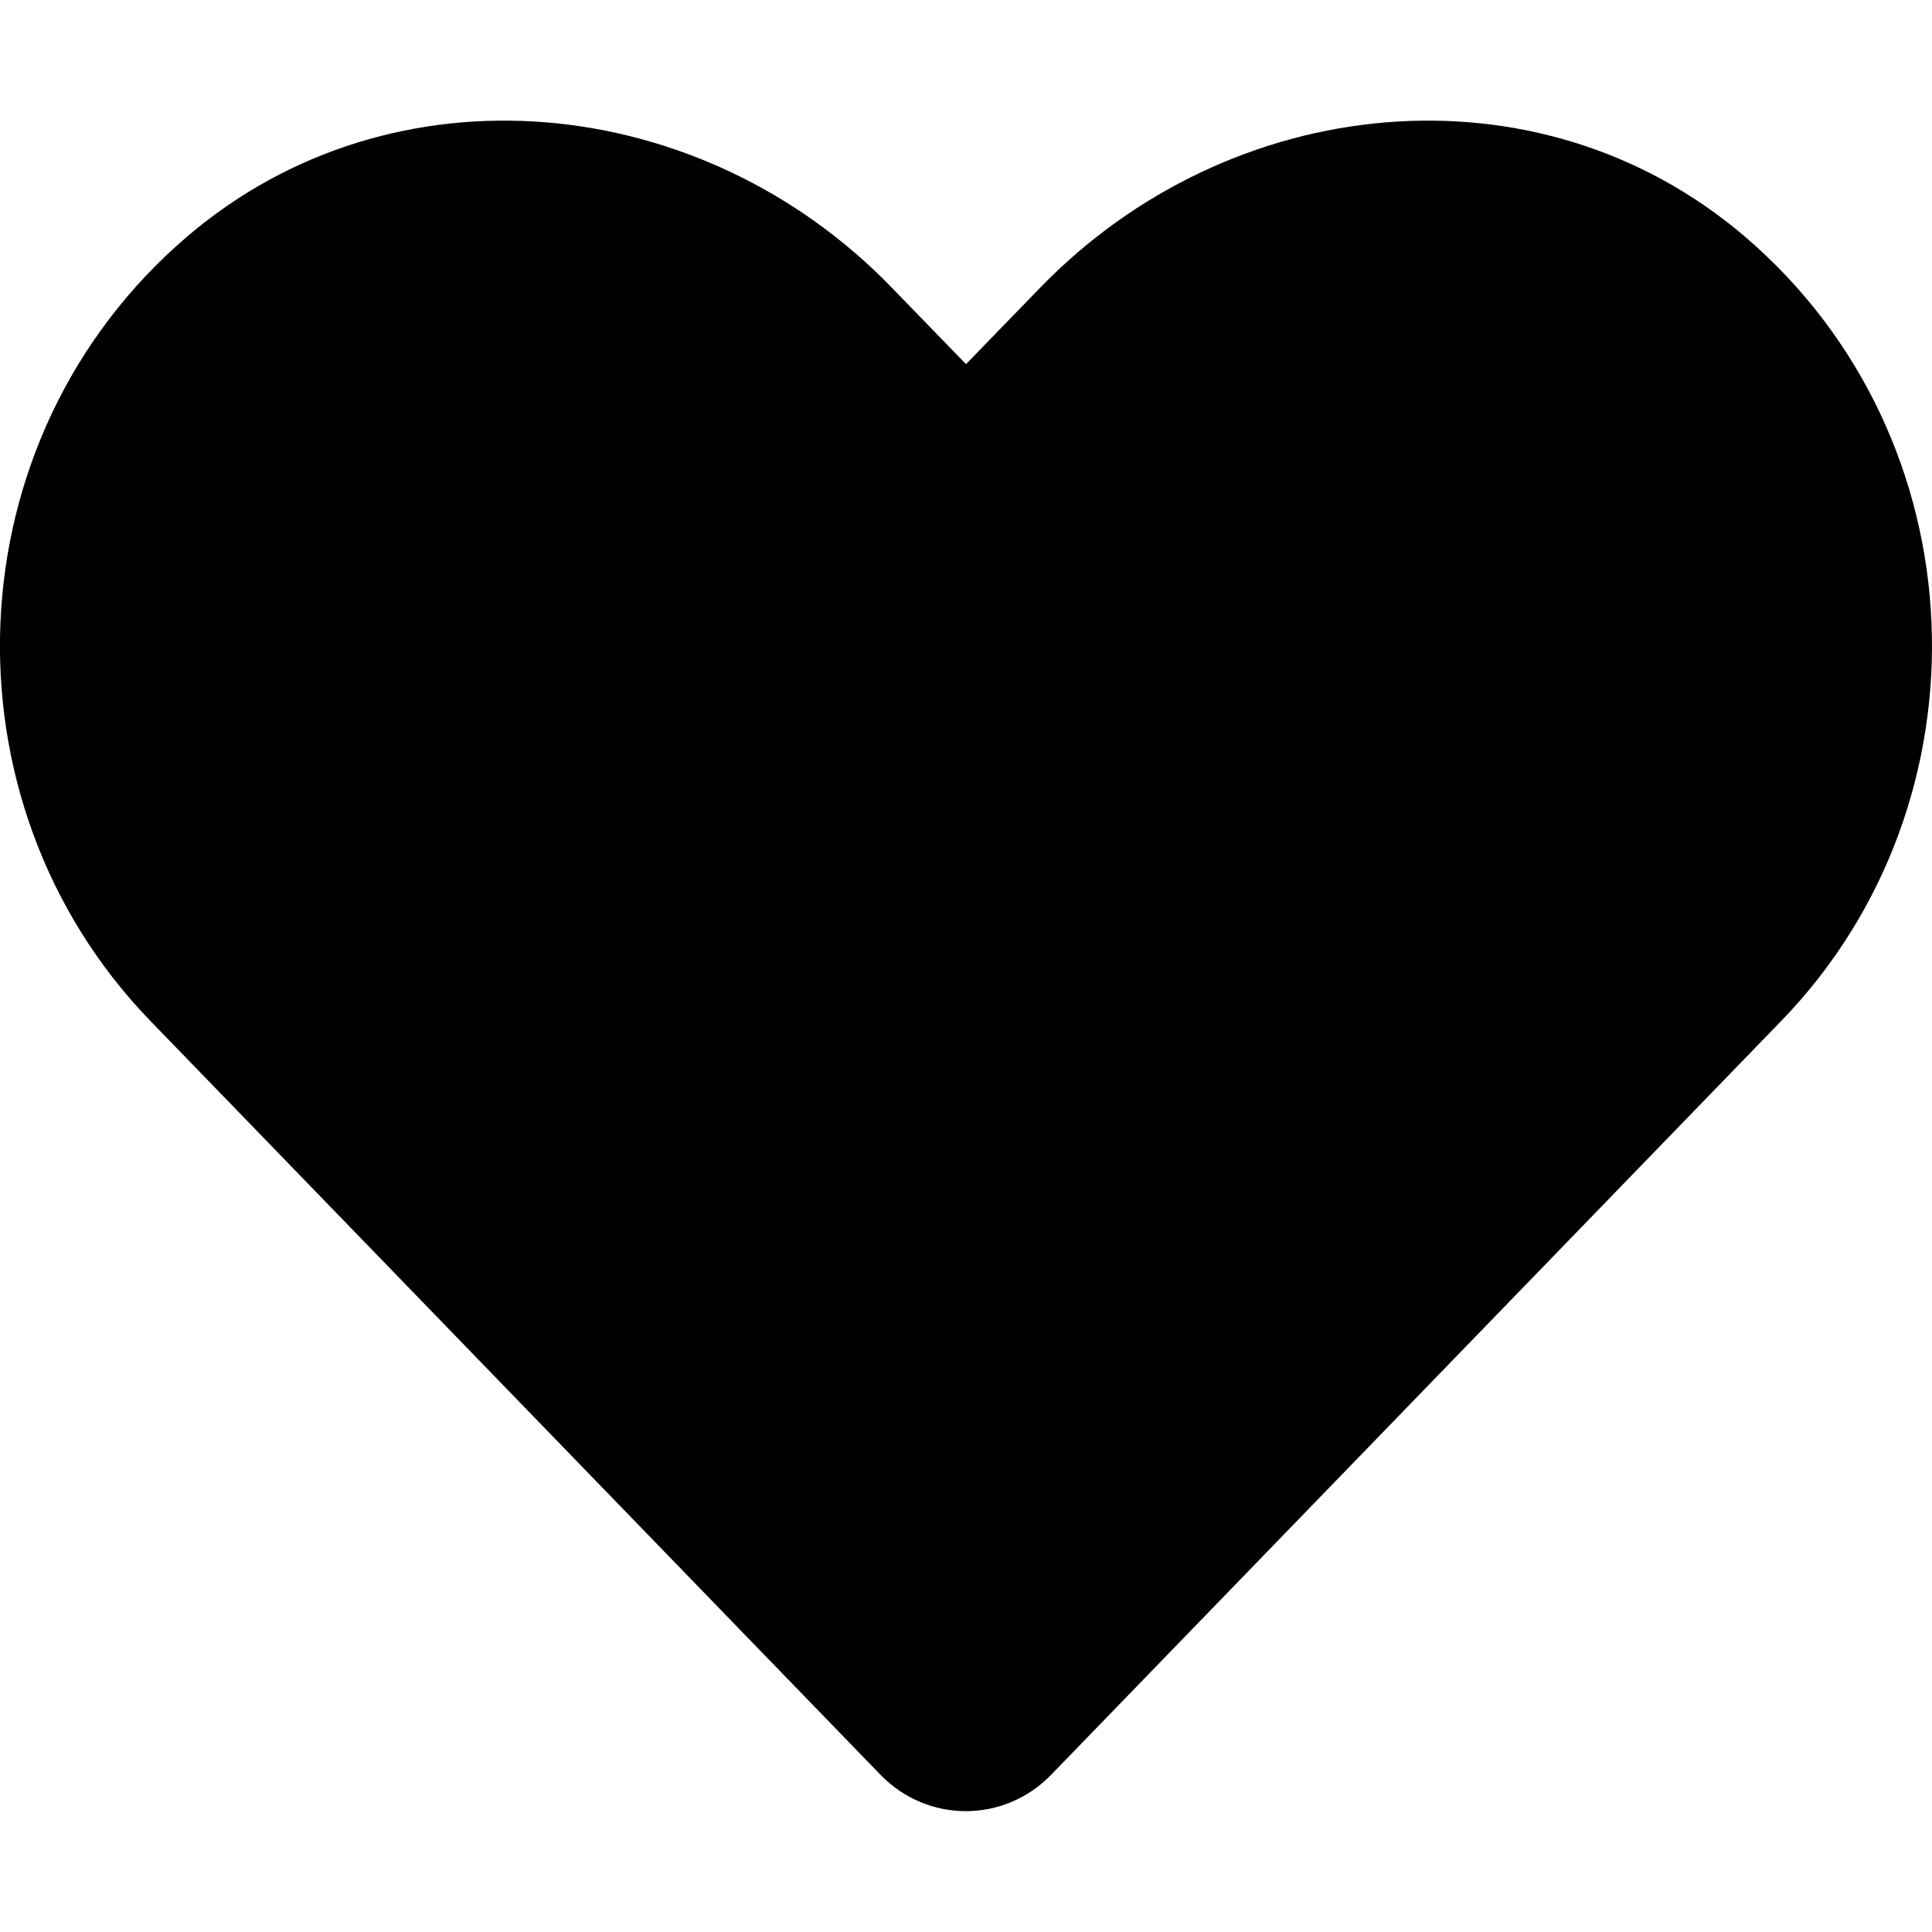
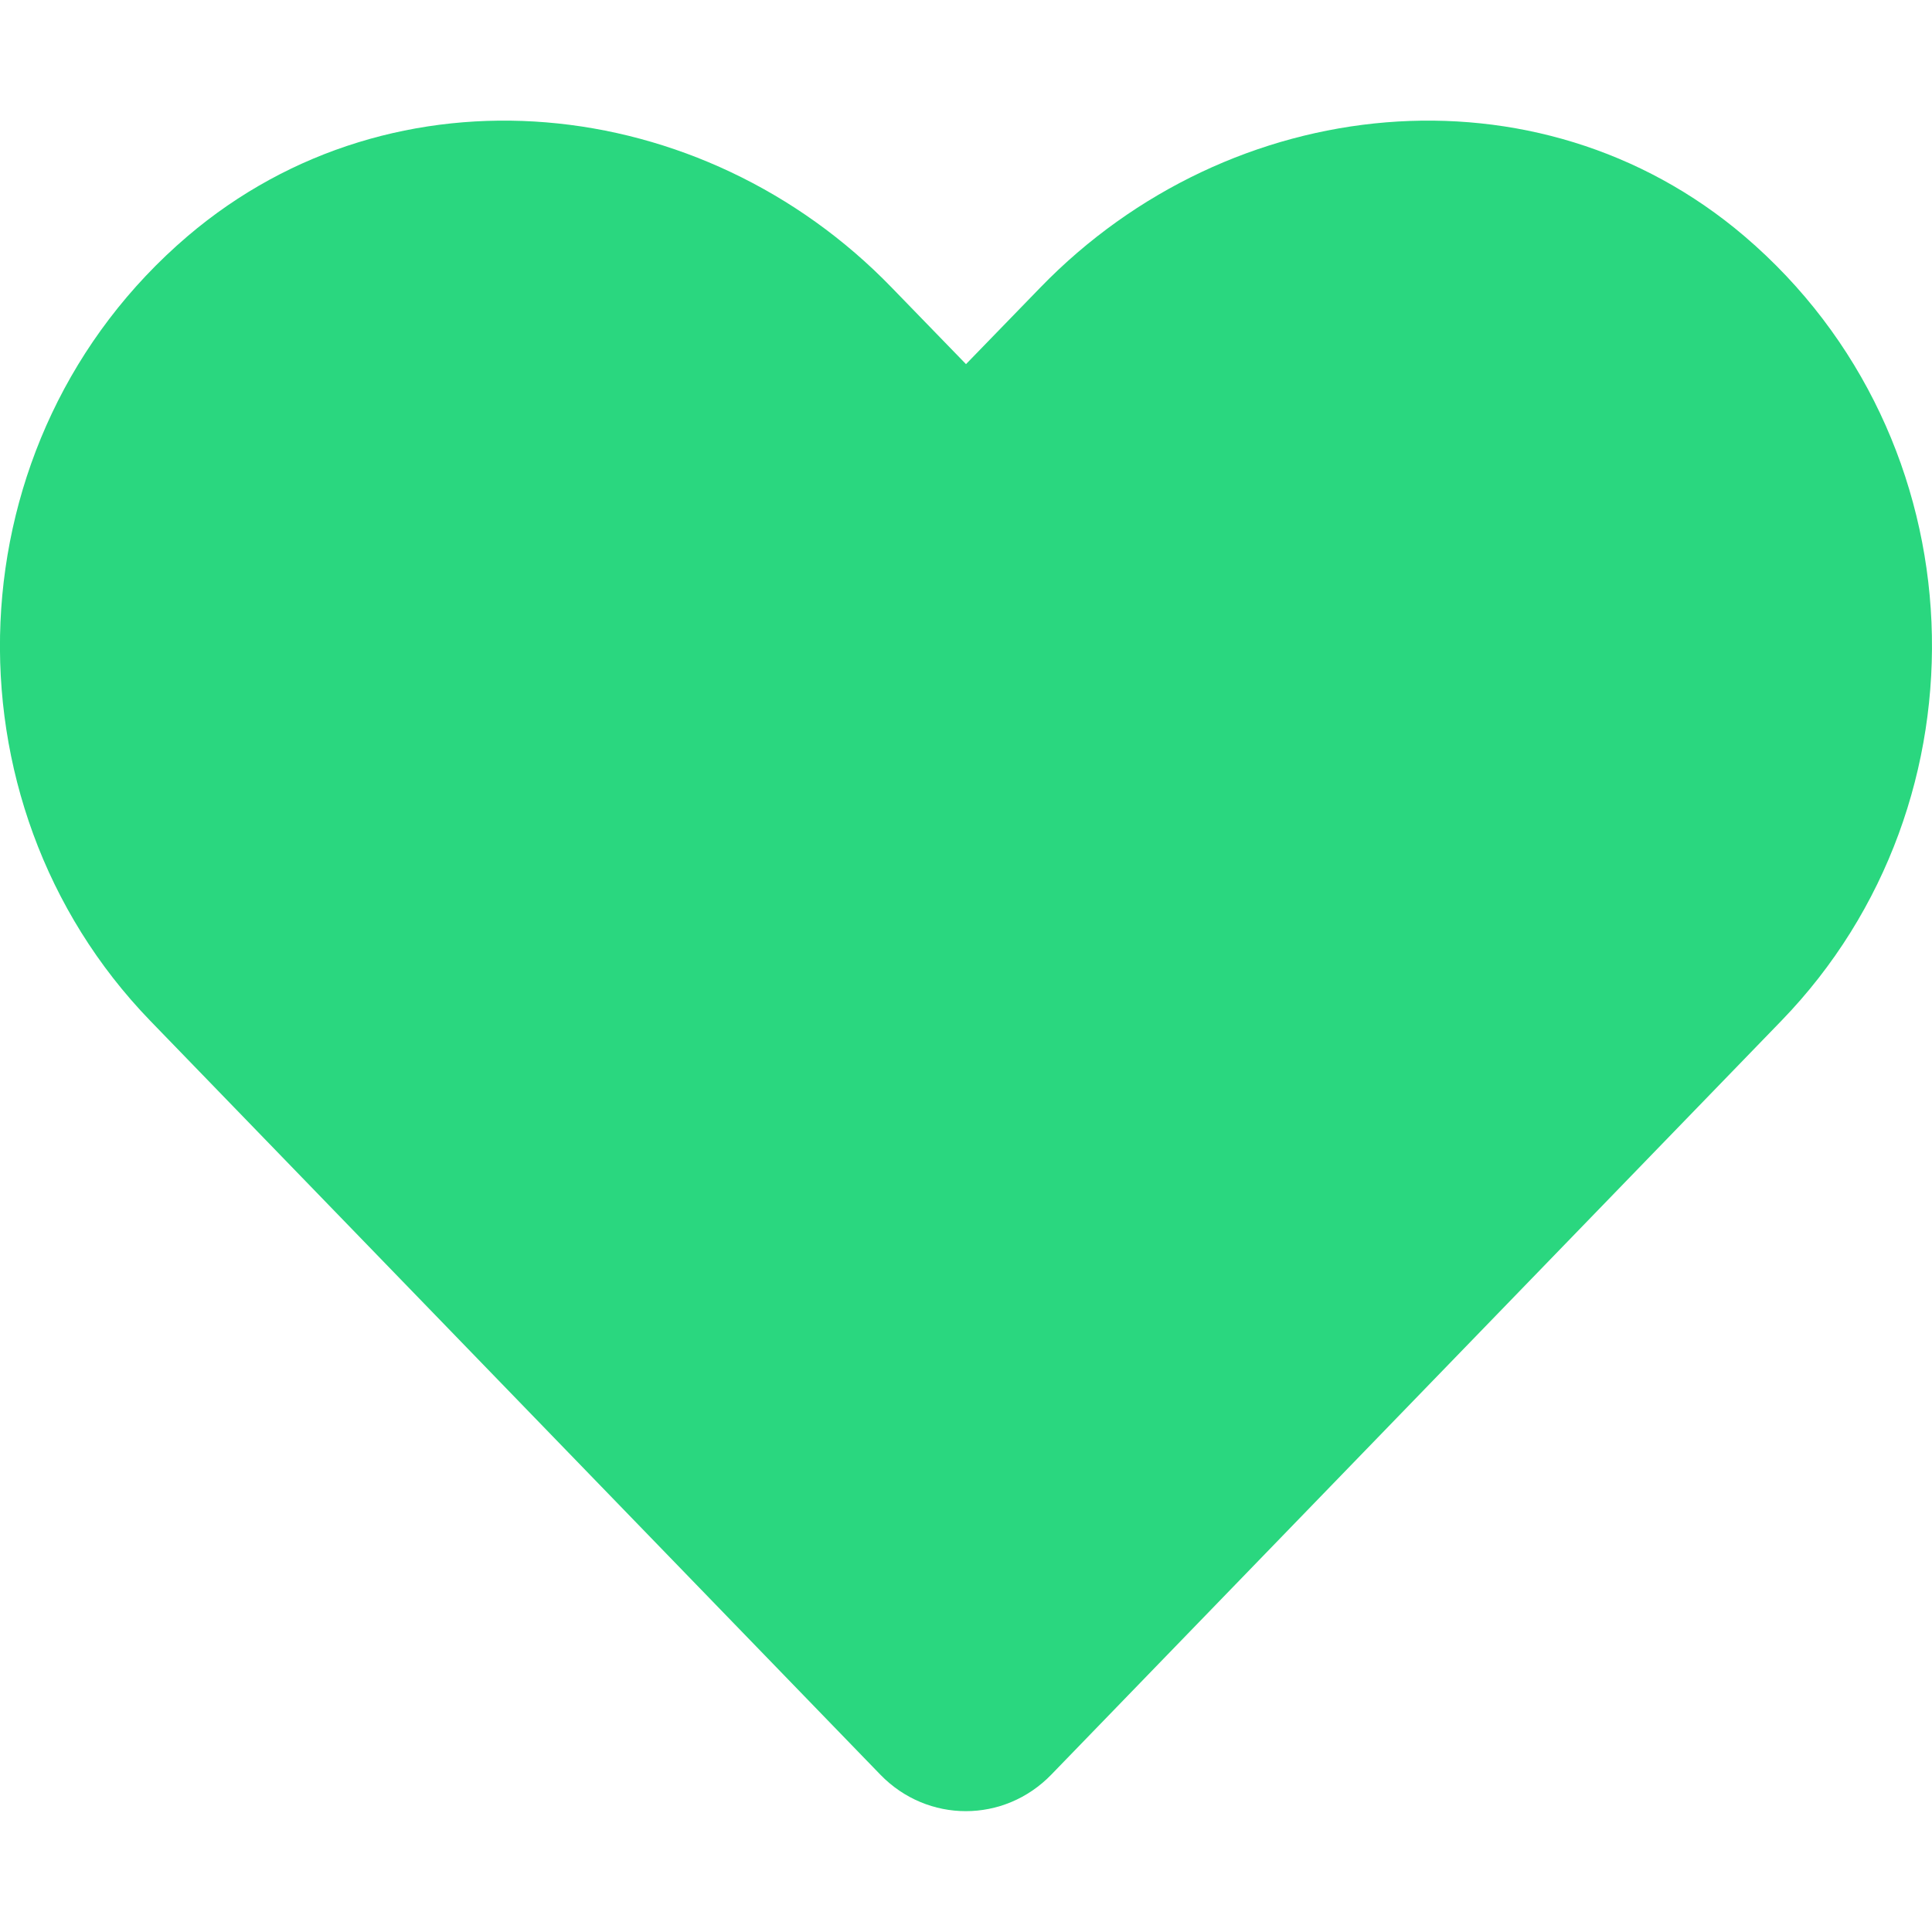
<svg xmlns="http://www.w3.org/2000/svg" aria-hidden="true" focusable="false" data-prefix="fas" data-icon="heart" class="svg-inline--fa fa-heart fa-w-16" role="img" viewBox="0 0 512 512">
-   <path fill="currentColor" d="M462.3 62.6C407.5 15.9 326 24.3 275.7 76.2L256 96.5l-19.7-20.3C186.1 24.3 104.5 15.9 49.7 62.6c-62.8 53.6-66.1 149.8-9.9 207.9l193.5 199.8c12.5 12.9 32.8 12.9 45.3 0l193.5-199.8c56.3-58.1 53-154.3-9.8-207.9z" />
+   <path fill="#2AD77F" d="M462.3 62.6C407.5 15.9 326 24.3 275.7 76.2L256 96.5l-19.7-20.3C186.1 24.3 104.5 15.9 49.7 62.6c-62.8 53.6-66.1 149.8-9.9 207.9l193.5 199.8c12.5 12.9 32.8 12.9 45.3 0l193.5-199.8c56.3-58.1 53-154.3-9.8-207.9z" />
</svg>
